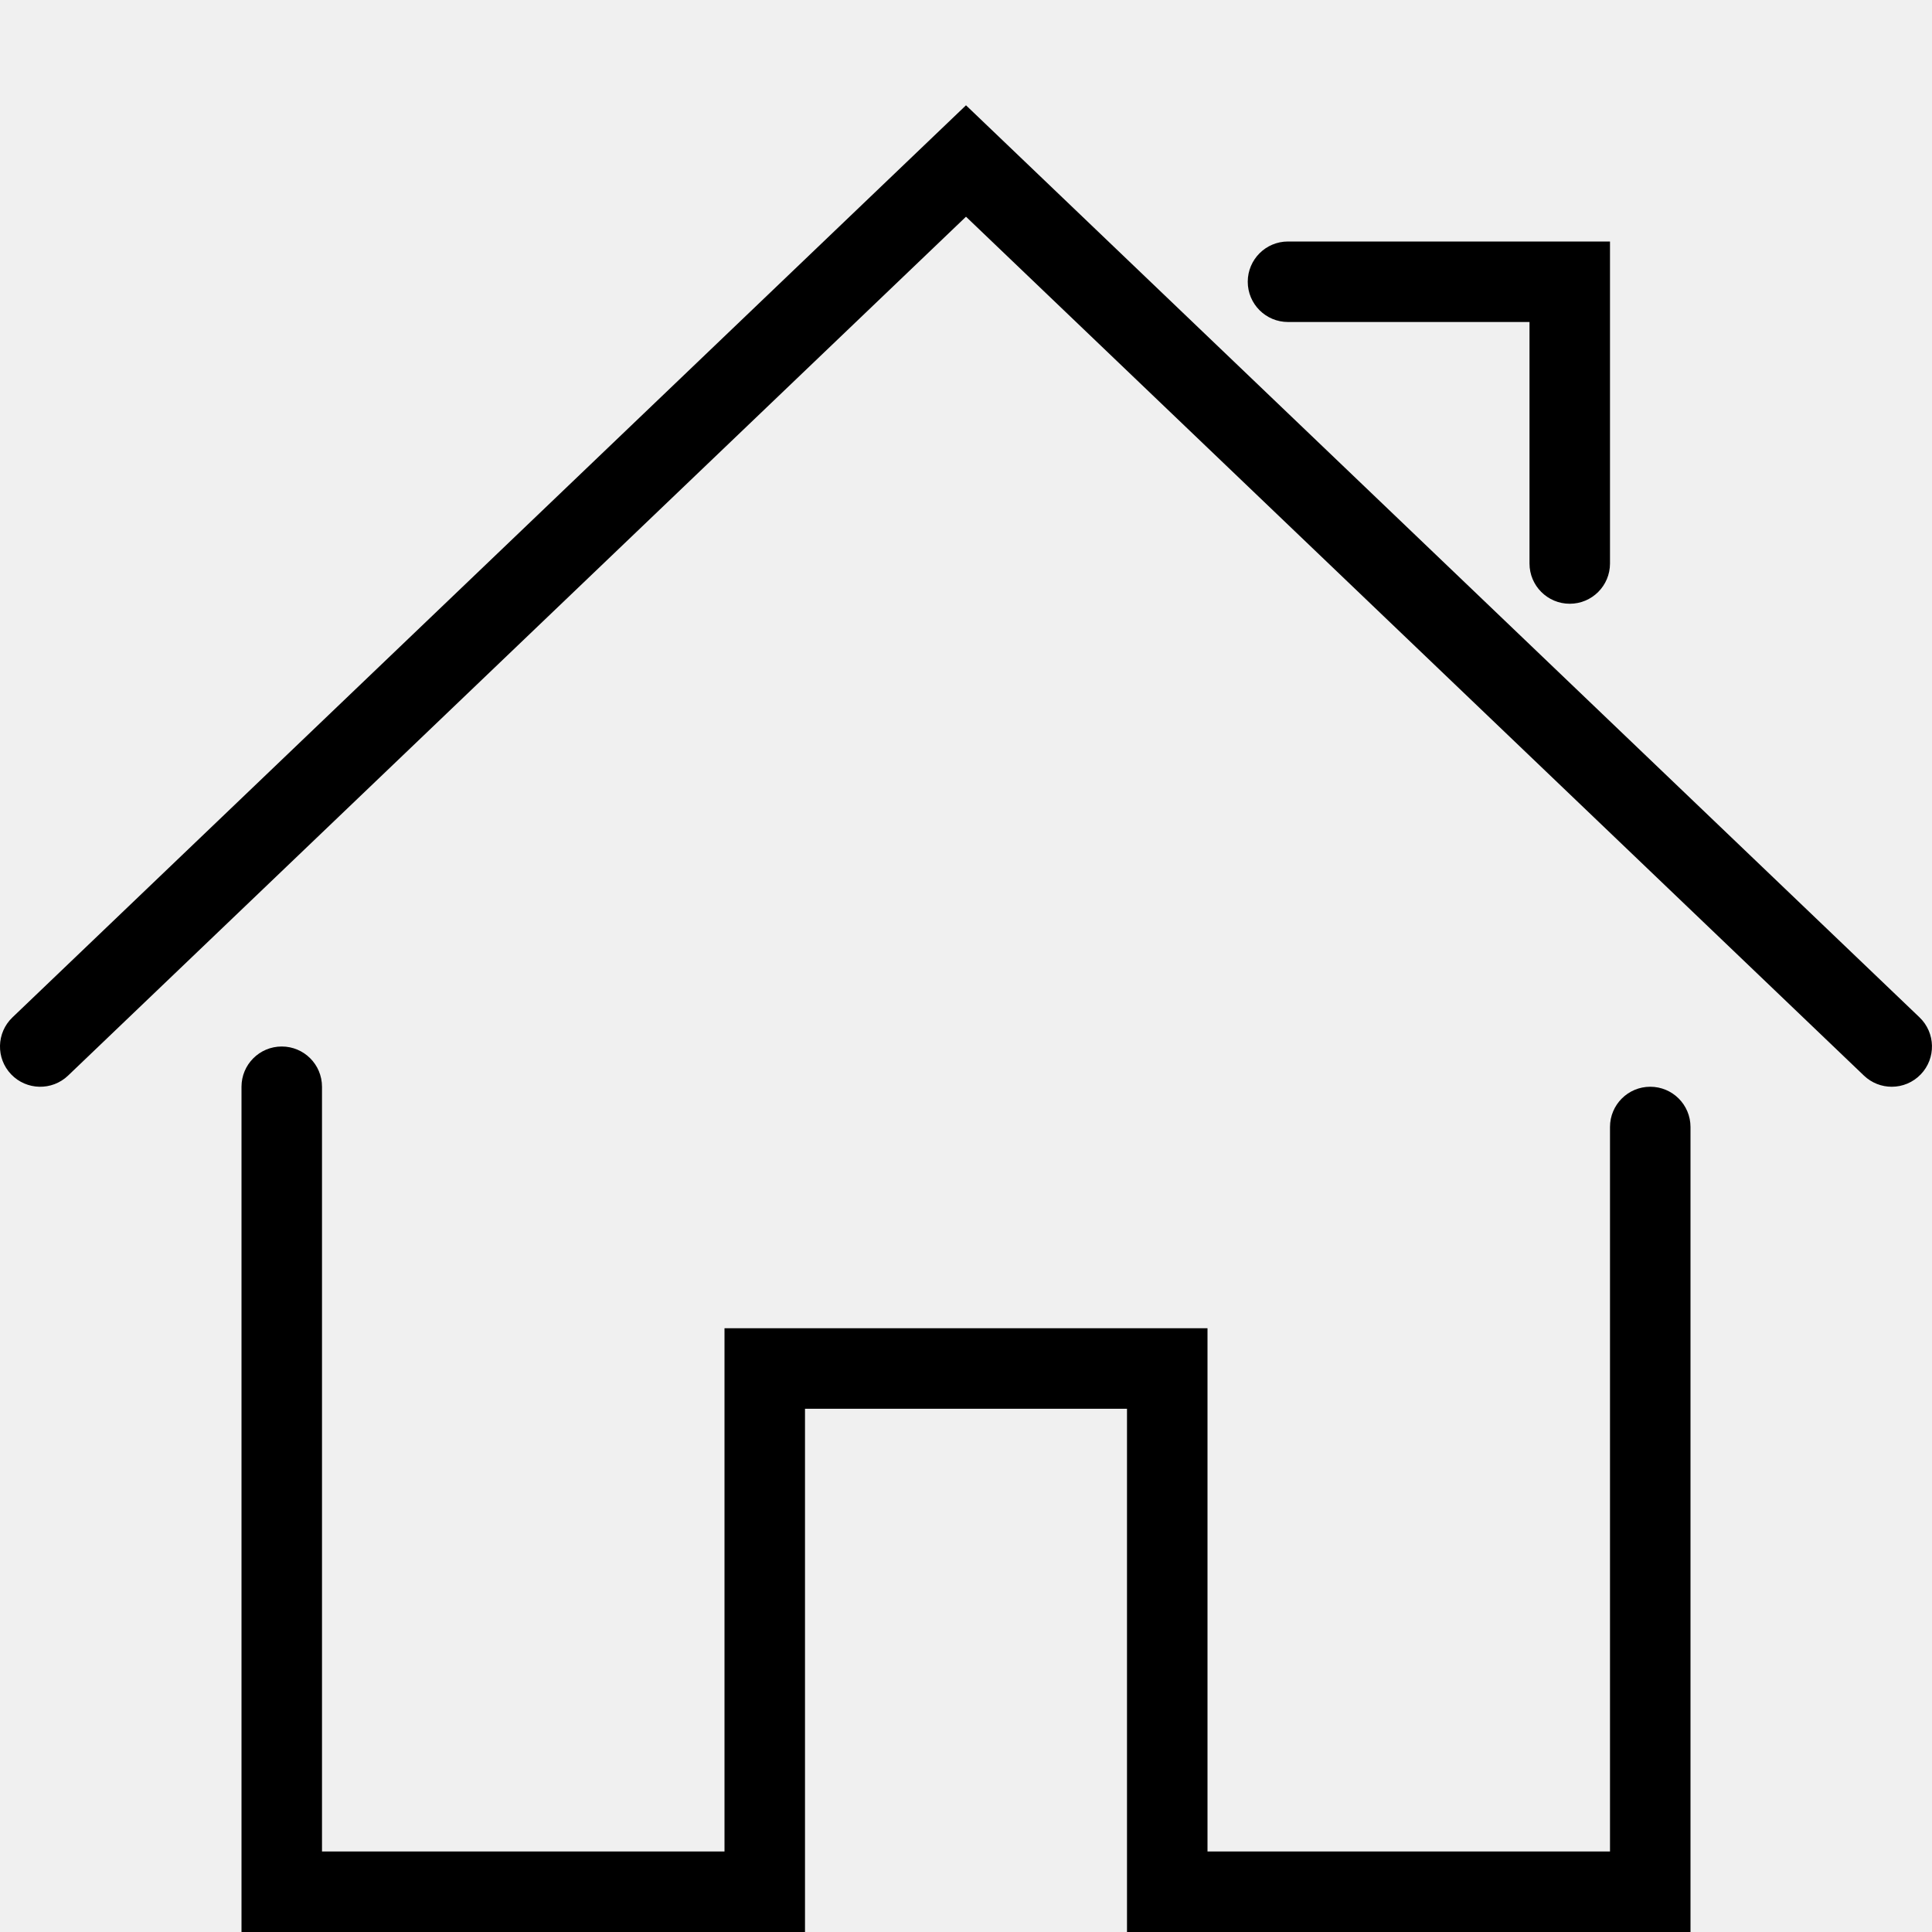
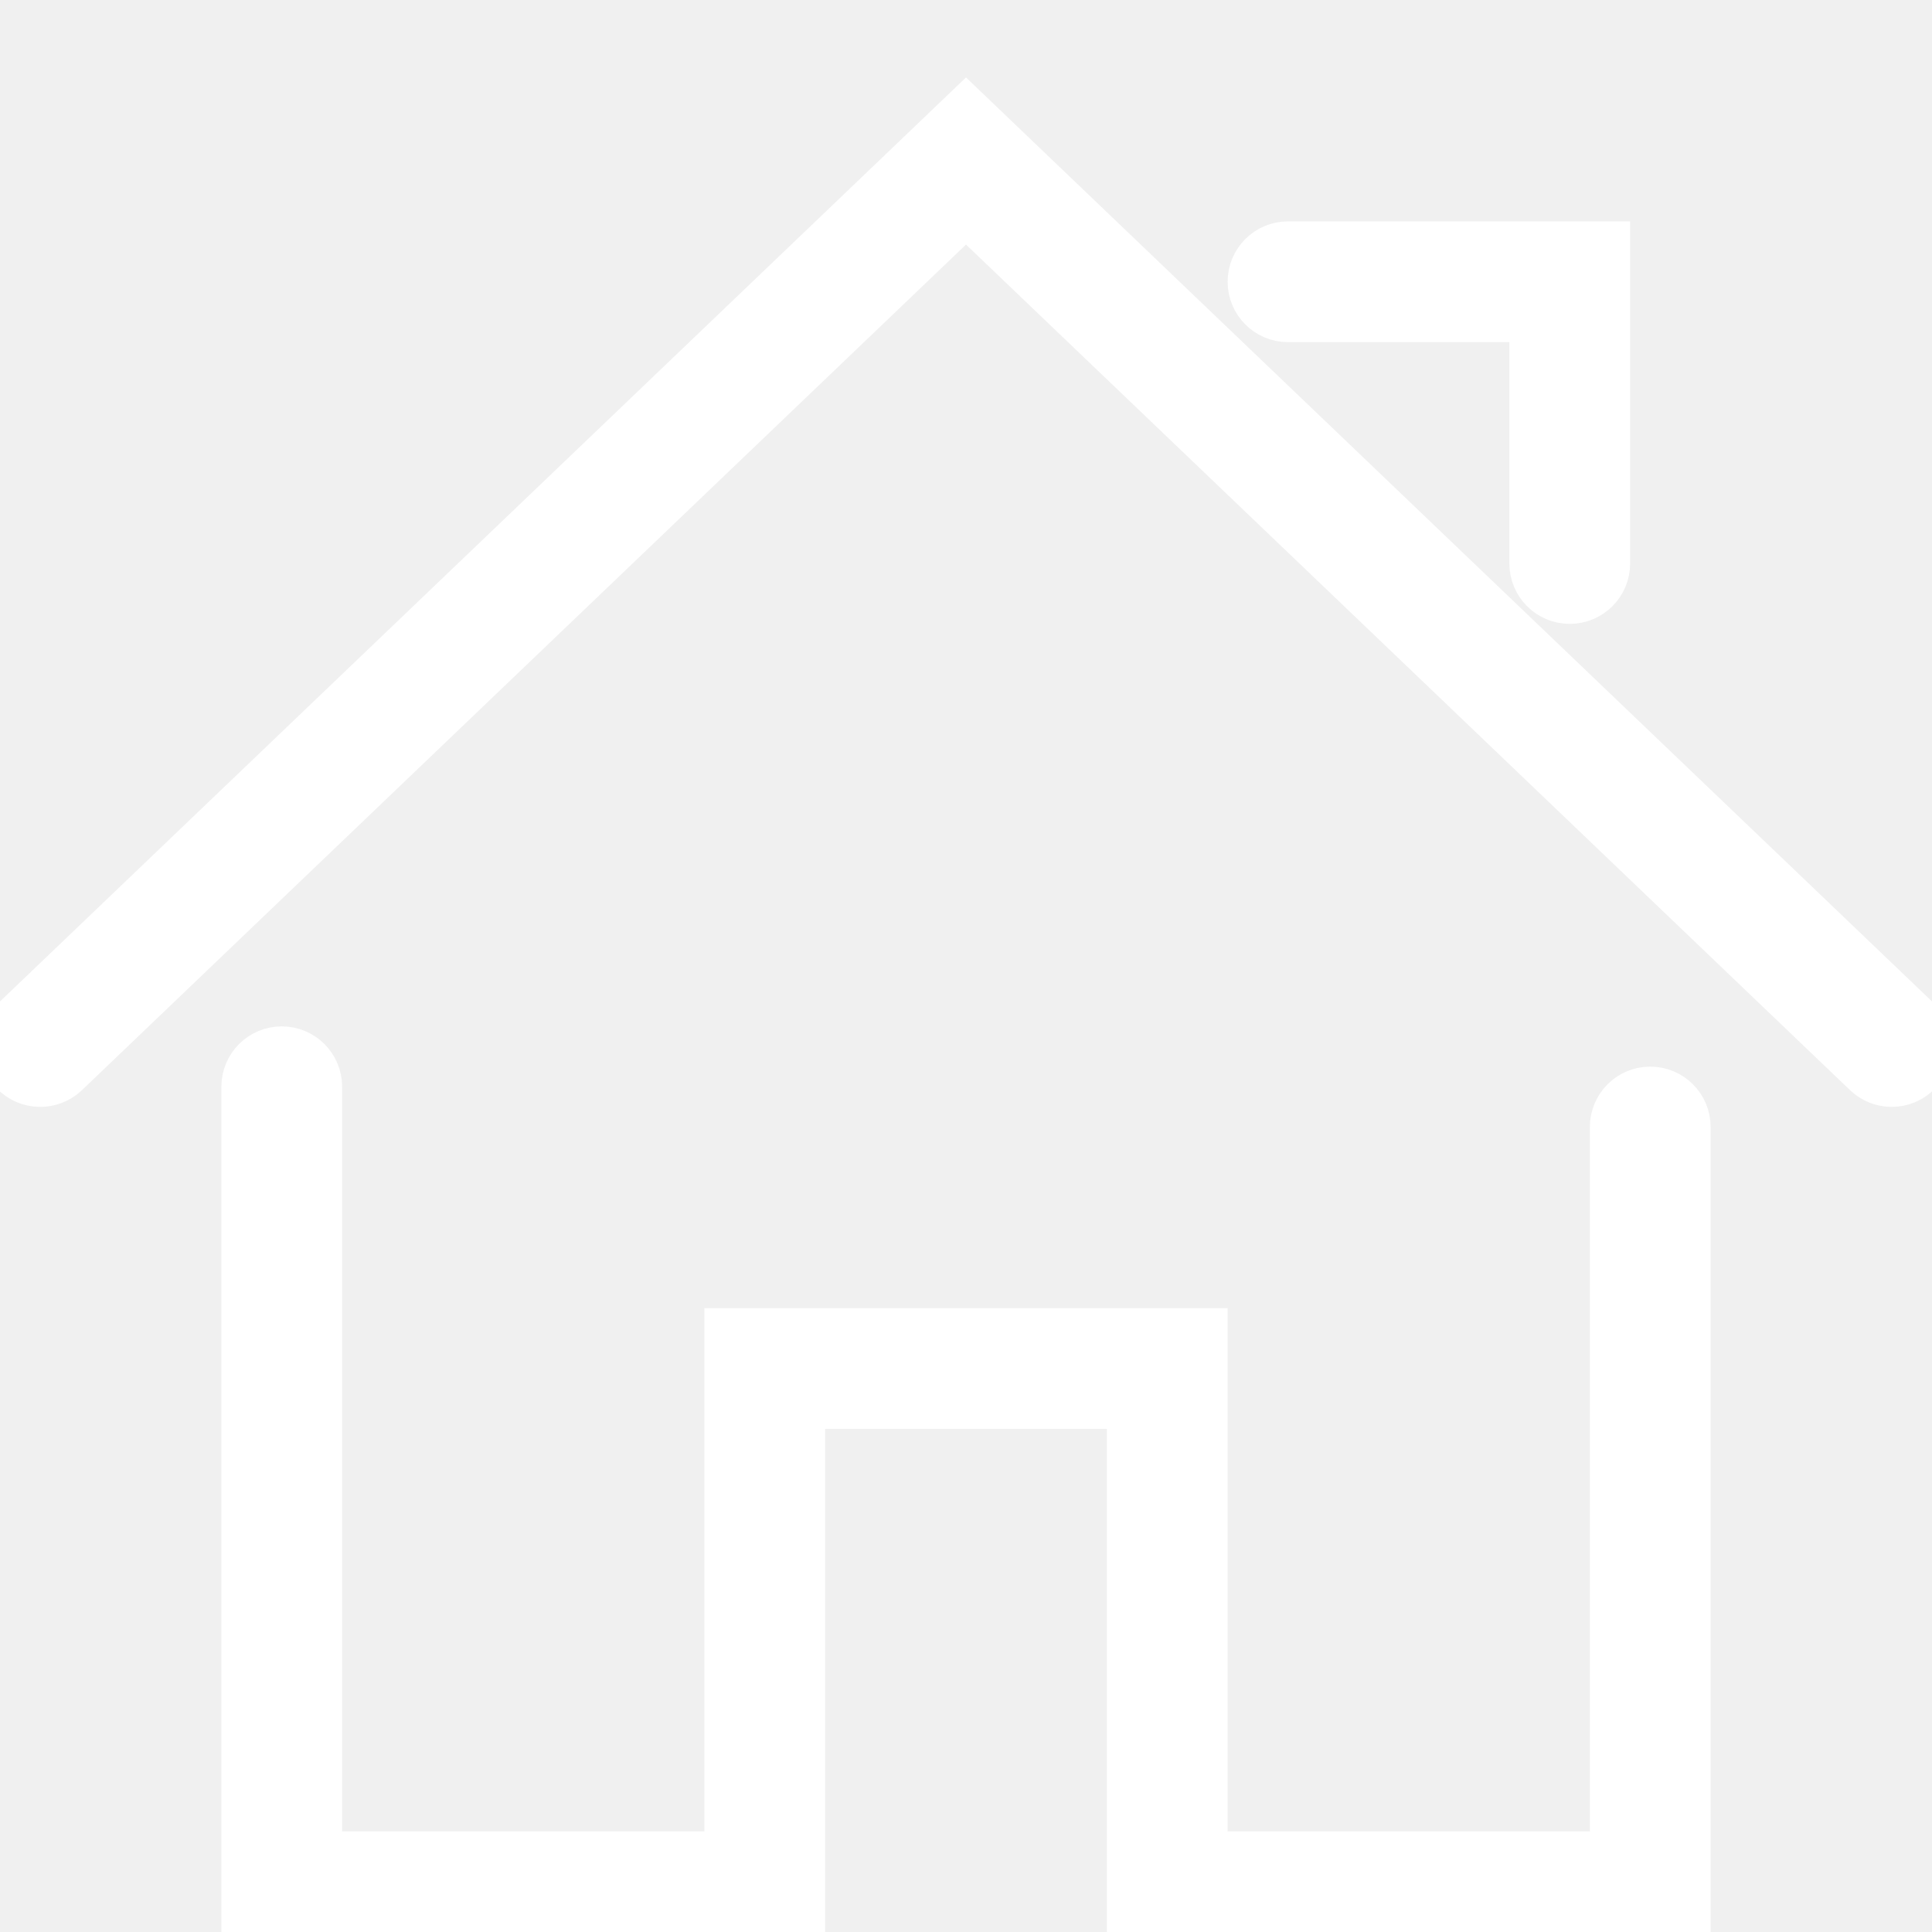
- <svg xmlns="http://www.w3.org/2000/svg" viewBox="0 0 48 48" height="48px" width="48px" enable-background="new 0 0 48 48" xml:space="preserve">
-   <g id="Expanded">
-     <g>
-       <path d="M42,48H28V35h-8v13H6V27c0-0.552,0.447-1,1-1s1,0.448,1,1v19h10V33h12v13h10V28c0-0.552,0.447-1,1-1s1,0.448,1,1V48z" />
-       <path d="M47,27c-0.249,0-0.497-0.092-0.691-0.277L24,5.384L1.691,26.723c-0.399,0.381-1.032,0.368-1.414-0.031c-0.382-0.399-0.367-1.032,0.031-1.414L24,2.616l23.691,22.661c0.398,0.382,0.413,1.015,0.031,1.414C47.526,26.896,47.264,27,47,27z" />
-       <path d="M39,15c-0.553,0-1-0.448-1-1V8h-6c-0.553,0-1-0.448-1-1s0.447-1,1-1h8v8C40,14.552,39.553,15,39,15z" />
-     </g>
-   </g>
+ <svg xmlns="http://www.w3.org/2000/svg" viewBox="0 0 48 48" height="48px" width="48px" enable-background="new 0 0 48 48" xml:space="preserve" fill="#fff" stroke="#fff">
+   <path d="M42,48H28V35h-8v13H6V27c0-0.552,0.447-1,1-1s1,0.448,1,1v19h10V33h12v13h10V28c0-0.552,0.447-1,1-1s1,0.448,1,1V48z" />
+   <path d="M47,27c-0.249,0-0.497-0.092-0.691-0.277L24,5.384L1.691,26.723c-0.399,0.381-1.032,0.368-1.414-0.031c-0.382-0.399-0.367-1.032,0.031-1.414L24,2.616l23.691,22.661c0.398,0.382,0.413,1.015,0.031,1.414C47.526,26.896,47.264,27,47,27z" />
+   <path d="M39,15c-0.553,0-1-0.448-1-1V8h-6c-0.553,0-1-0.448-1-1s0.447-1,1-1h8v8C40,14.552,39.553,15,39,15z" />
</svg>
